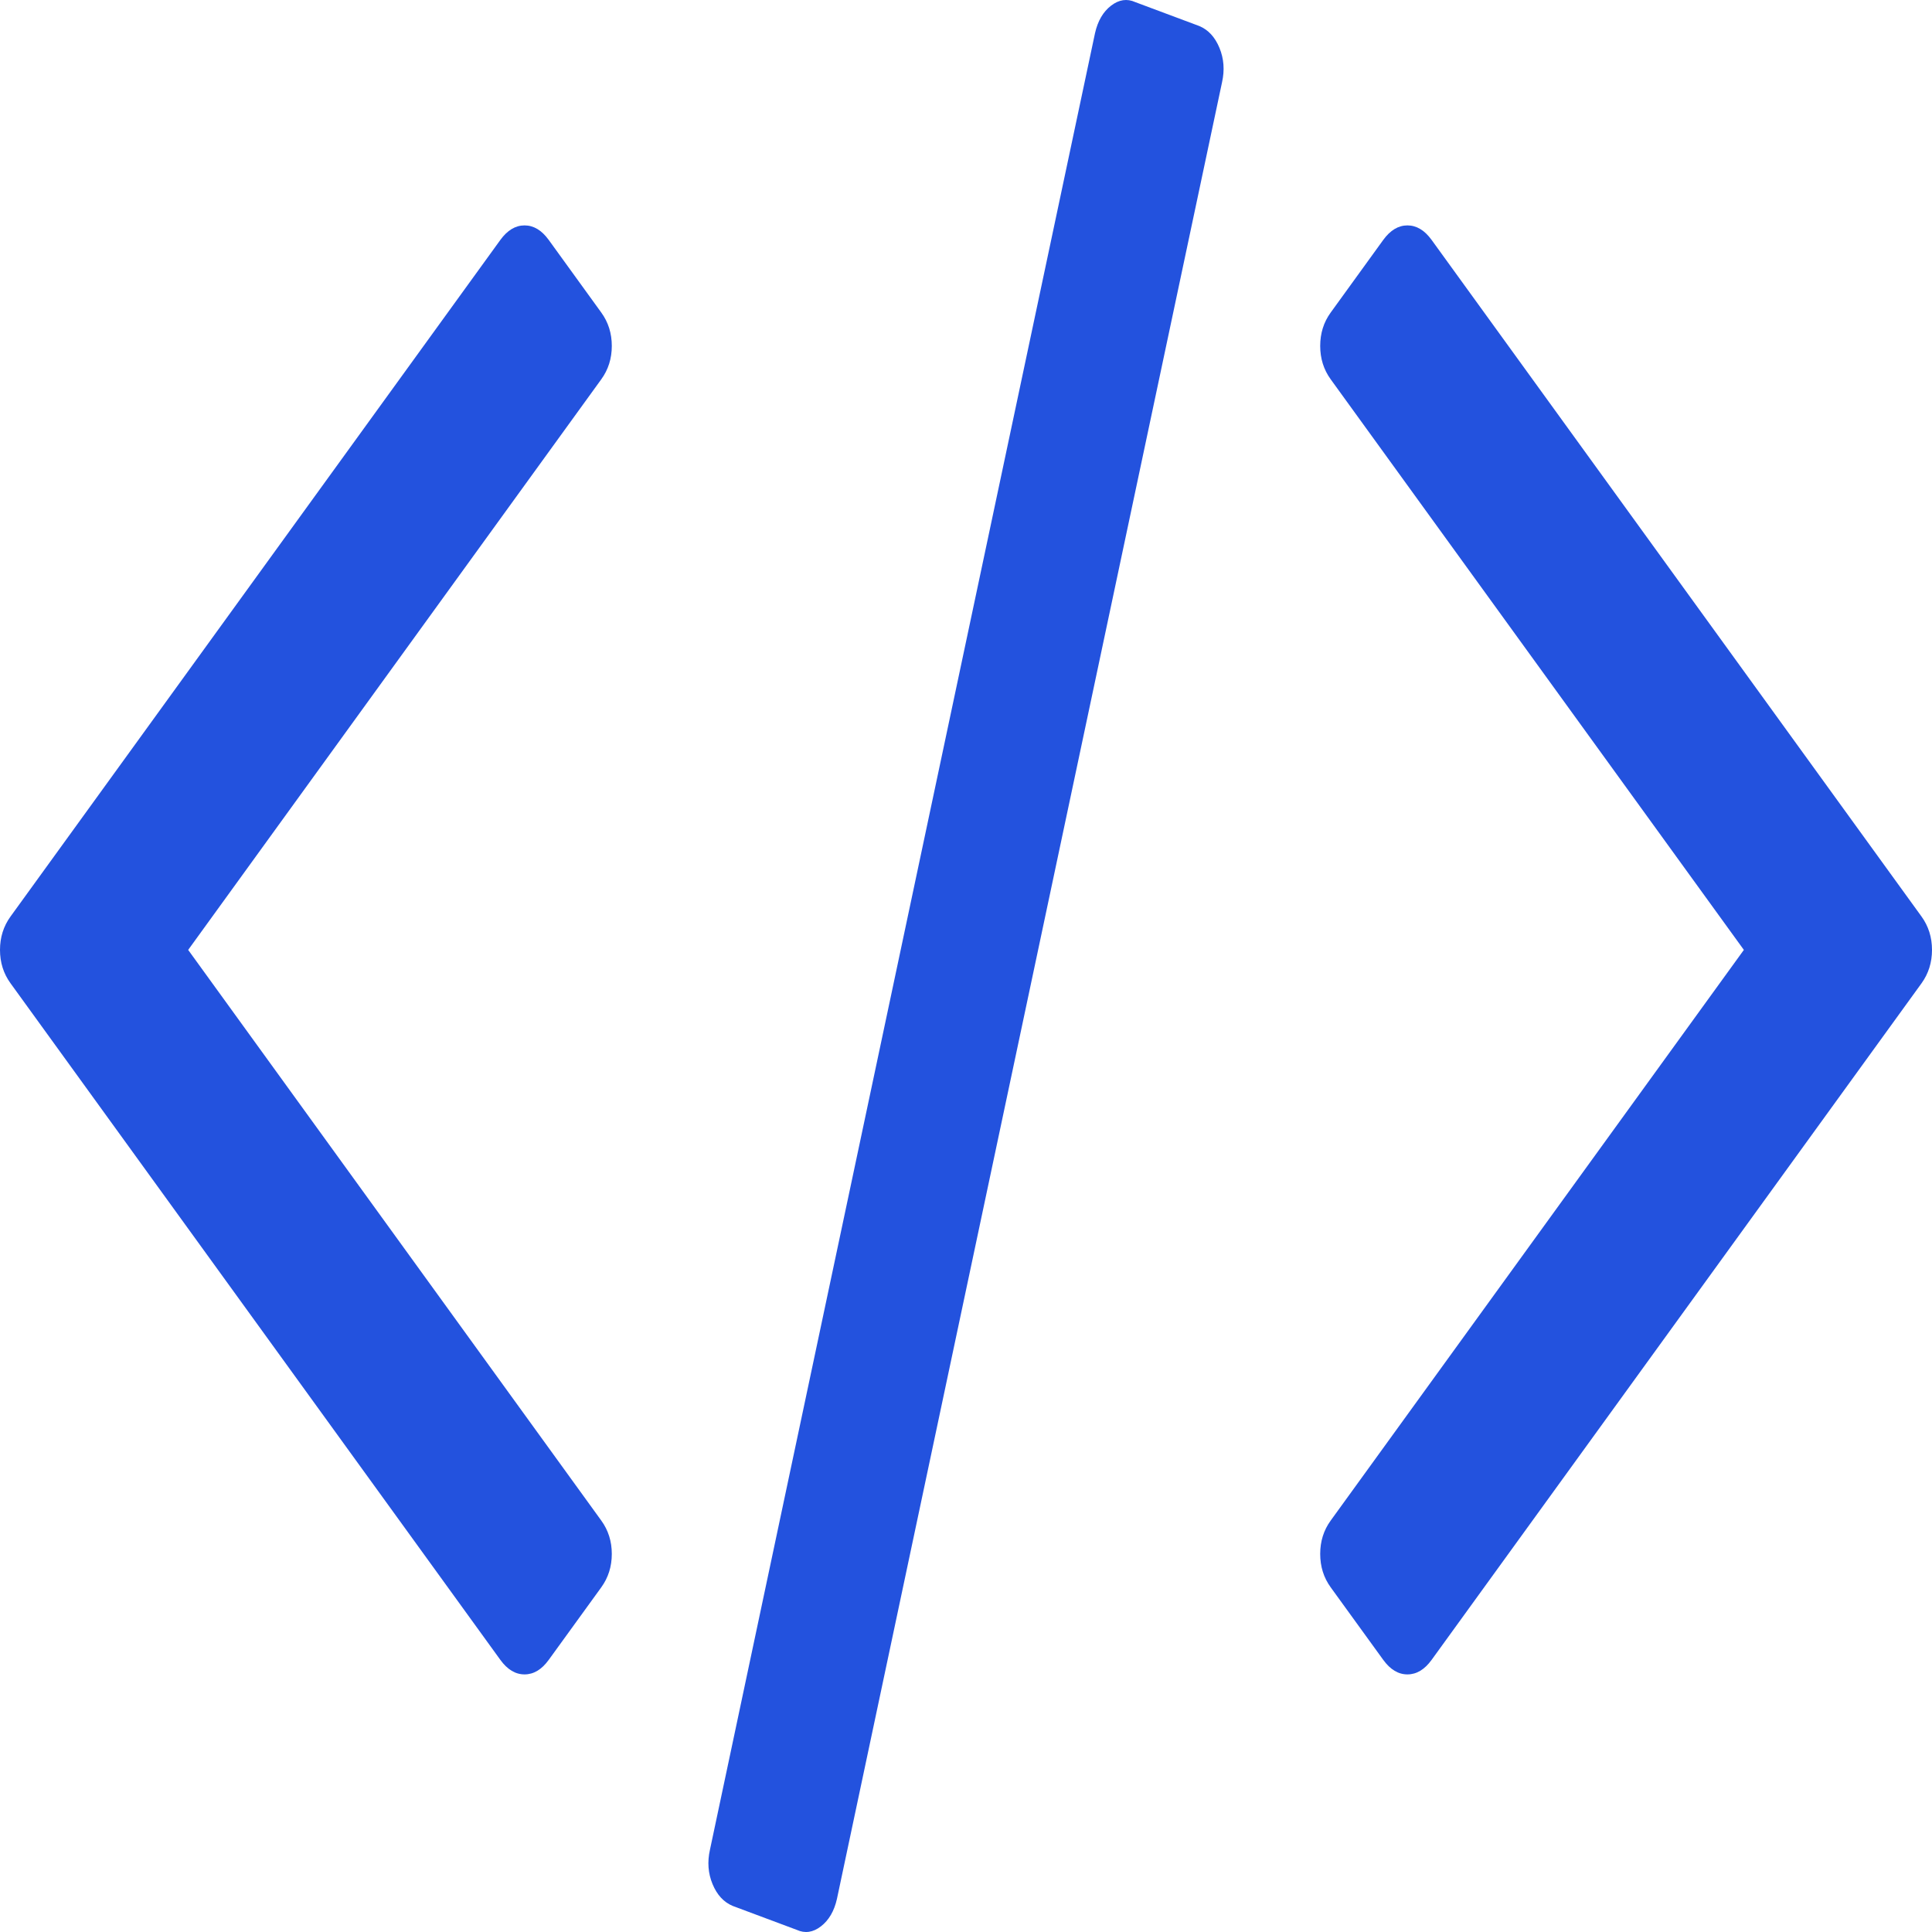
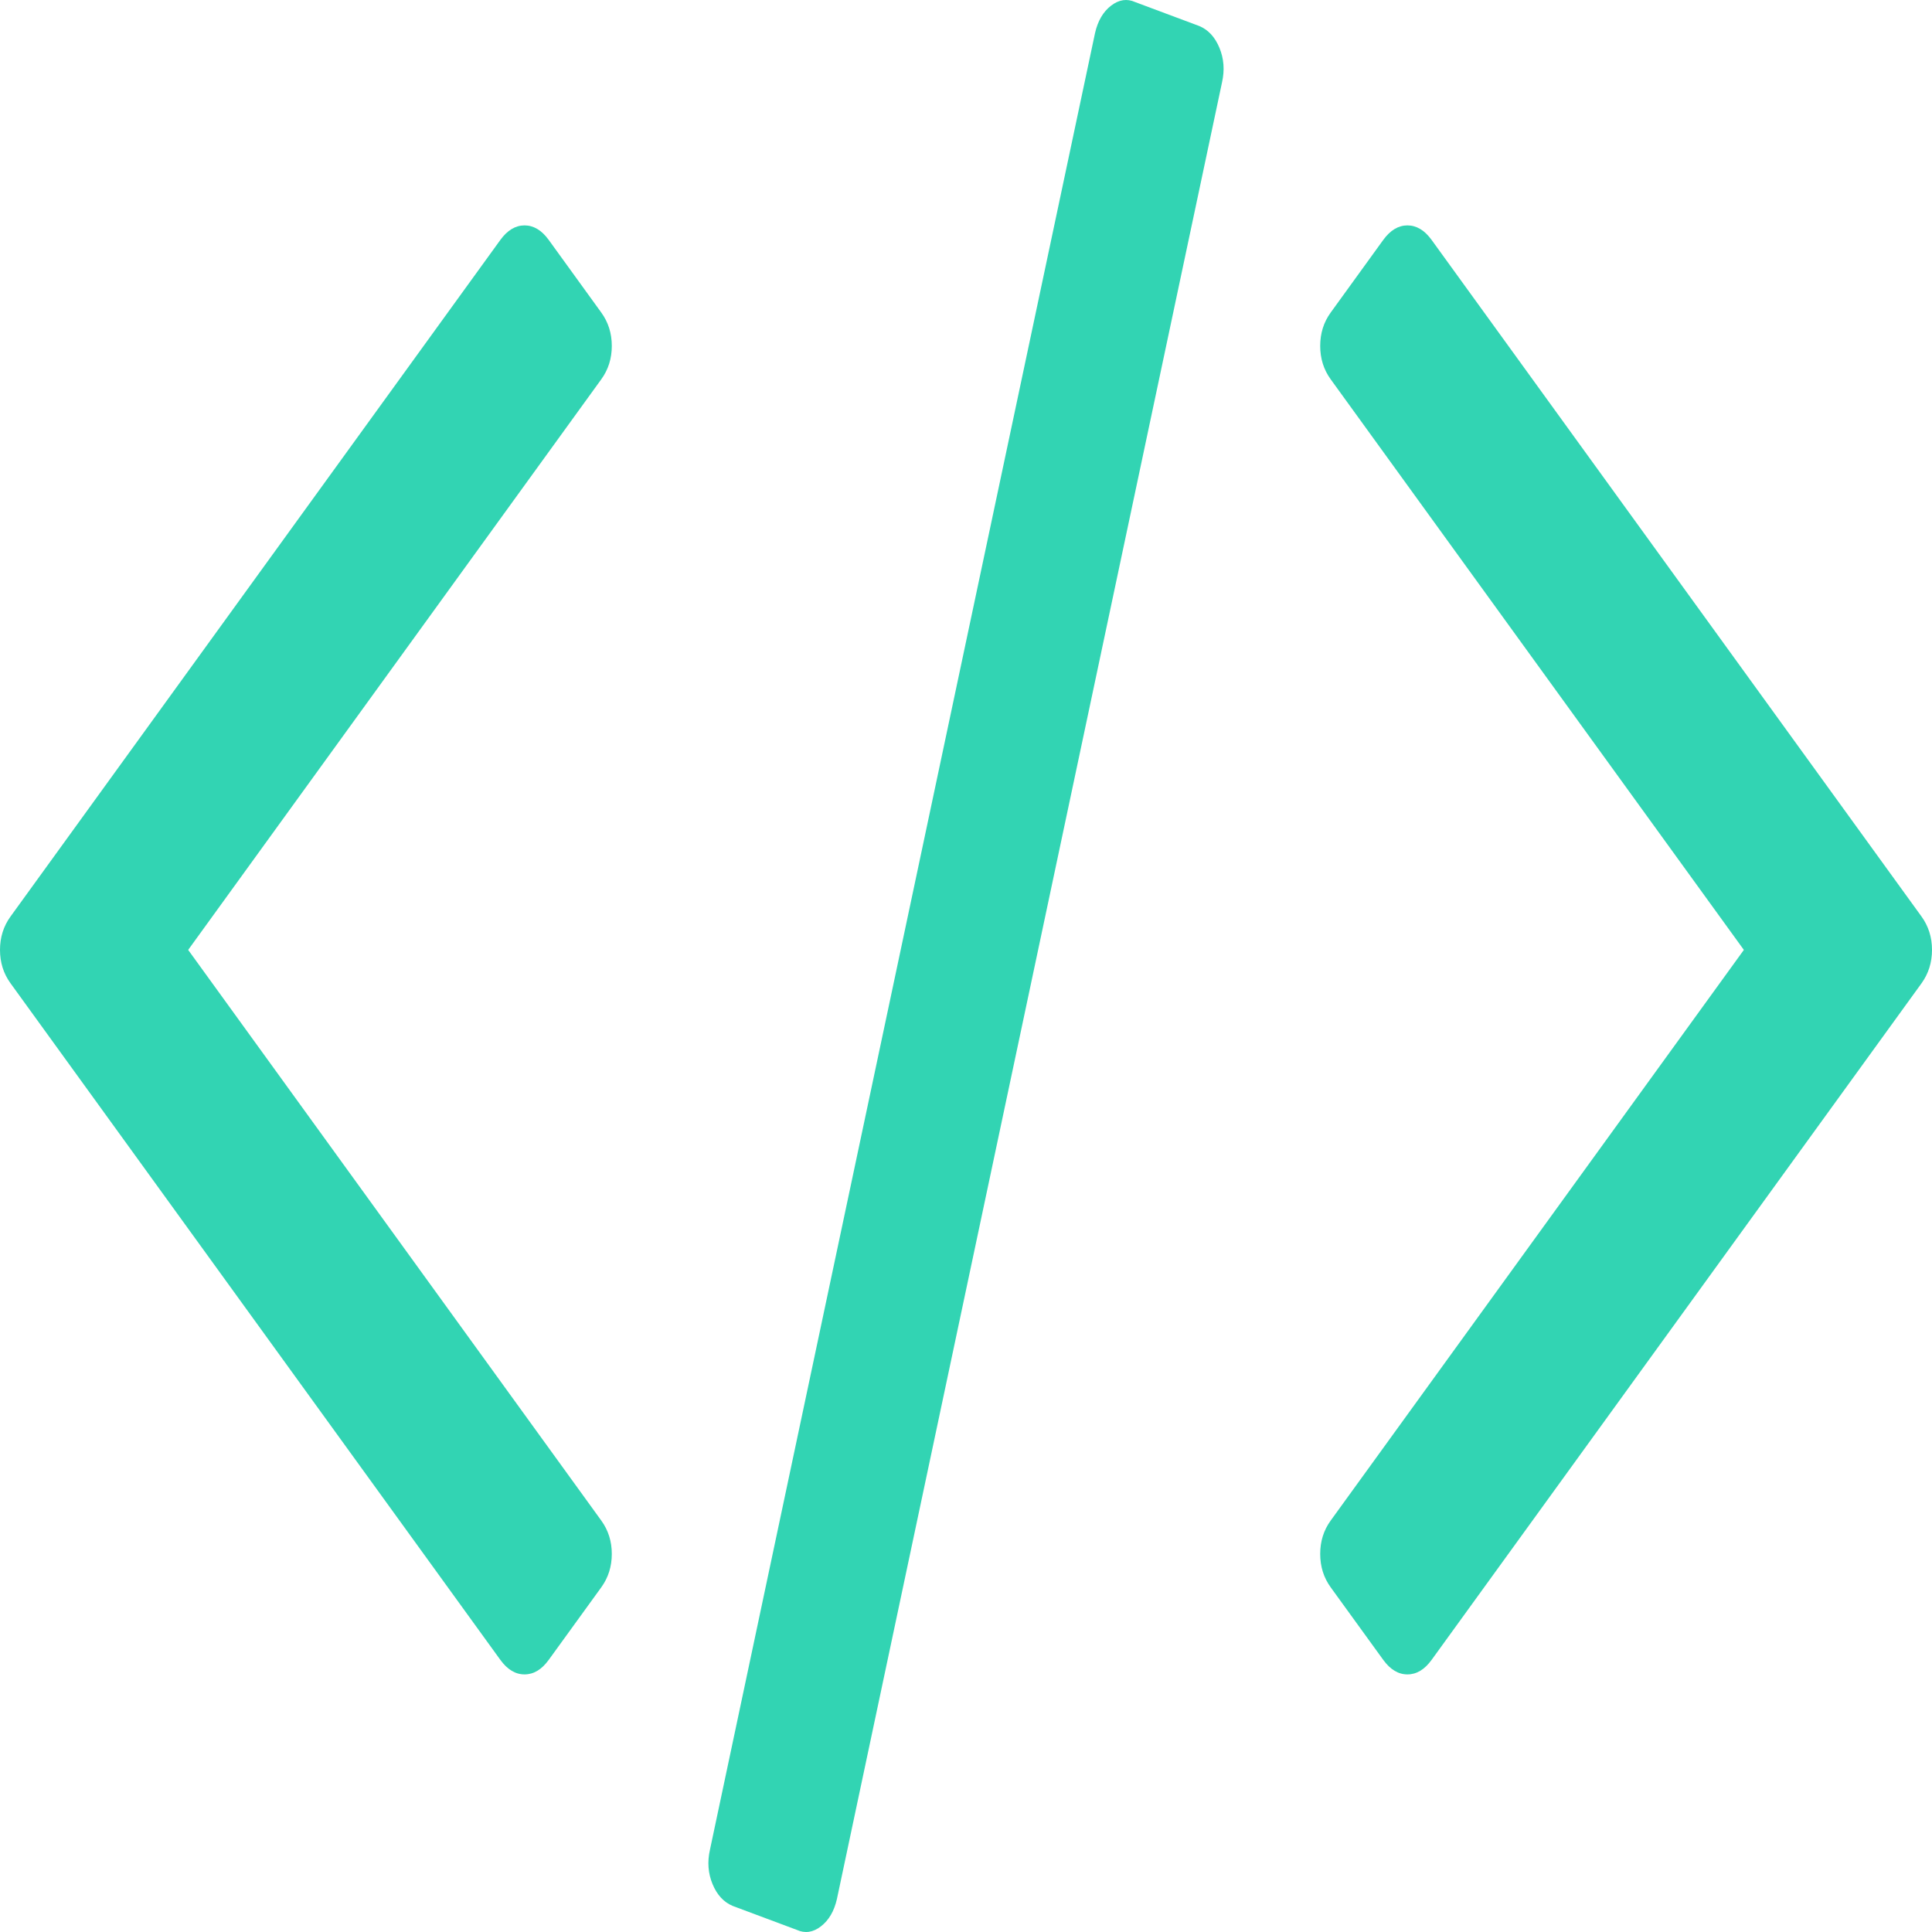
<svg xmlns="http://www.w3.org/2000/svg" width="60" height="60" viewBox="0 0 60 60" fill="none">
-   <path d="M37.246 0.809L35.258 0.066C35.002 -0.05 34.75 -0.013 34.505 0.176C34.259 0.365 34.093 0.649 34.007 1.028L22.049 57.442C21.963 57.821 21.99 58.178 22.129 58.513C22.268 58.848 22.476 59.073 22.754 59.19L24.742 59.933C24.998 60.05 25.25 60.014 25.495 59.824C25.741 59.634 25.907 59.35 25.992 58.972L37.951 2.558C38.036 2.179 38.01 1.822 37.871 1.486C37.732 1.151 37.524 0.925 37.246 0.809Z" fill="#2352DE" />
-   <path d="M19 10.743C19 10.352 18.891 10.006 18.673 9.706L17.041 7.451C16.823 7.151 16.573 7 16.29 7C16.007 7 15.757 7.151 15.539 7.451L0.327 28.463C0.109 28.764 0 29.11 0 29.5C0 29.891 0.109 30.237 0.327 30.537L15.539 51.549C15.757 51.85 16.007 52 16.29 52C16.573 52 16.823 51.85 17.041 51.549L18.673 49.296C18.891 48.995 19 48.65 19 48.258C19 47.868 18.891 47.522 18.673 47.222L5.844 29.5L18.673 11.78C18.891 11.48 19 11.134 19 10.743Z" fill="#2352DE" />
-   <path d="M59.674 28.463L44.46 7.451C44.242 7.151 43.992 7 43.709 7C43.426 7 43.176 7.151 42.958 7.451L41.326 9.706C41.108 10.006 41 10.352 41 10.743C41 11.134 41.108 11.479 41.326 11.78L54.157 29.5L41.326 47.222C41.108 47.522 41 47.868 41 48.258C41 48.65 41.108 48.995 41.326 49.296L42.958 51.549C43.176 51.85 43.426 52 43.709 52C43.992 52 44.242 51.85 44.46 51.549L59.674 30.538C59.891 30.237 60 29.891 60 29.5C60 29.109 59.891 28.763 59.674 28.463Z" fill="#2352DE" />
+   <path d="M37.246 0.809L35.258 0.066C35.002 -0.05 34.75 -0.013 34.505 0.176C34.259 0.365 34.093 0.649 34.007 1.028L22.049 57.442C21.963 57.821 21.99 58.178 22.129 58.513C22.268 58.848 22.476 59.073 22.754 59.19L24.742 59.933C24.998 60.05 25.25 60.014 25.495 59.824C25.741 59.634 25.907 59.35 25.992 58.972L37.951 2.558C38.036 2.179 38.01 1.822 37.871 1.486C37.732 1.151 37.524 0.925 37.246 0.809Z" fill="#32D4B3" />
+   <path d="M19 10.743C19 10.352 18.891 10.006 18.673 9.706L17.041 7.451C16.823 7.151 16.573 7 16.29 7C16.007 7 15.757 7.151 15.539 7.451L0.327 28.463C0.109 28.764 0 29.11 0 29.5C0 29.891 0.109 30.237 0.327 30.537L15.539 51.549C15.757 51.85 16.007 52 16.29 52C16.573 52 16.823 51.85 17.041 51.549L18.673 49.296C18.891 48.995 19 48.65 19 48.258C19 47.868 18.891 47.522 18.673 47.222L5.844 29.5L18.673 11.78C18.891 11.48 19 11.134 19 10.743Z" fill="#32D4B3" />
+   <path d="M59.674 28.463L44.46 7.451C44.242 7.151 43.992 7 43.709 7C43.426 7 43.176 7.151 42.958 7.451L41.326 9.706C41.108 10.006 41 10.352 41 10.743C41 11.134 41.108 11.479 41.326 11.78L54.157 29.5L41.326 47.222C41.108 47.522 41 47.868 41 48.258C41 48.65 41.108 48.995 41.326 49.296L42.958 51.549C43.176 51.85 43.426 52 43.709 52C43.992 52 44.242 51.85 44.46 51.549L59.674 30.538C59.891 30.237 60 29.891 60 29.5C60 29.109 59.891 28.763 59.674 28.463Z" fill="#32D4B3" />
</svg>
